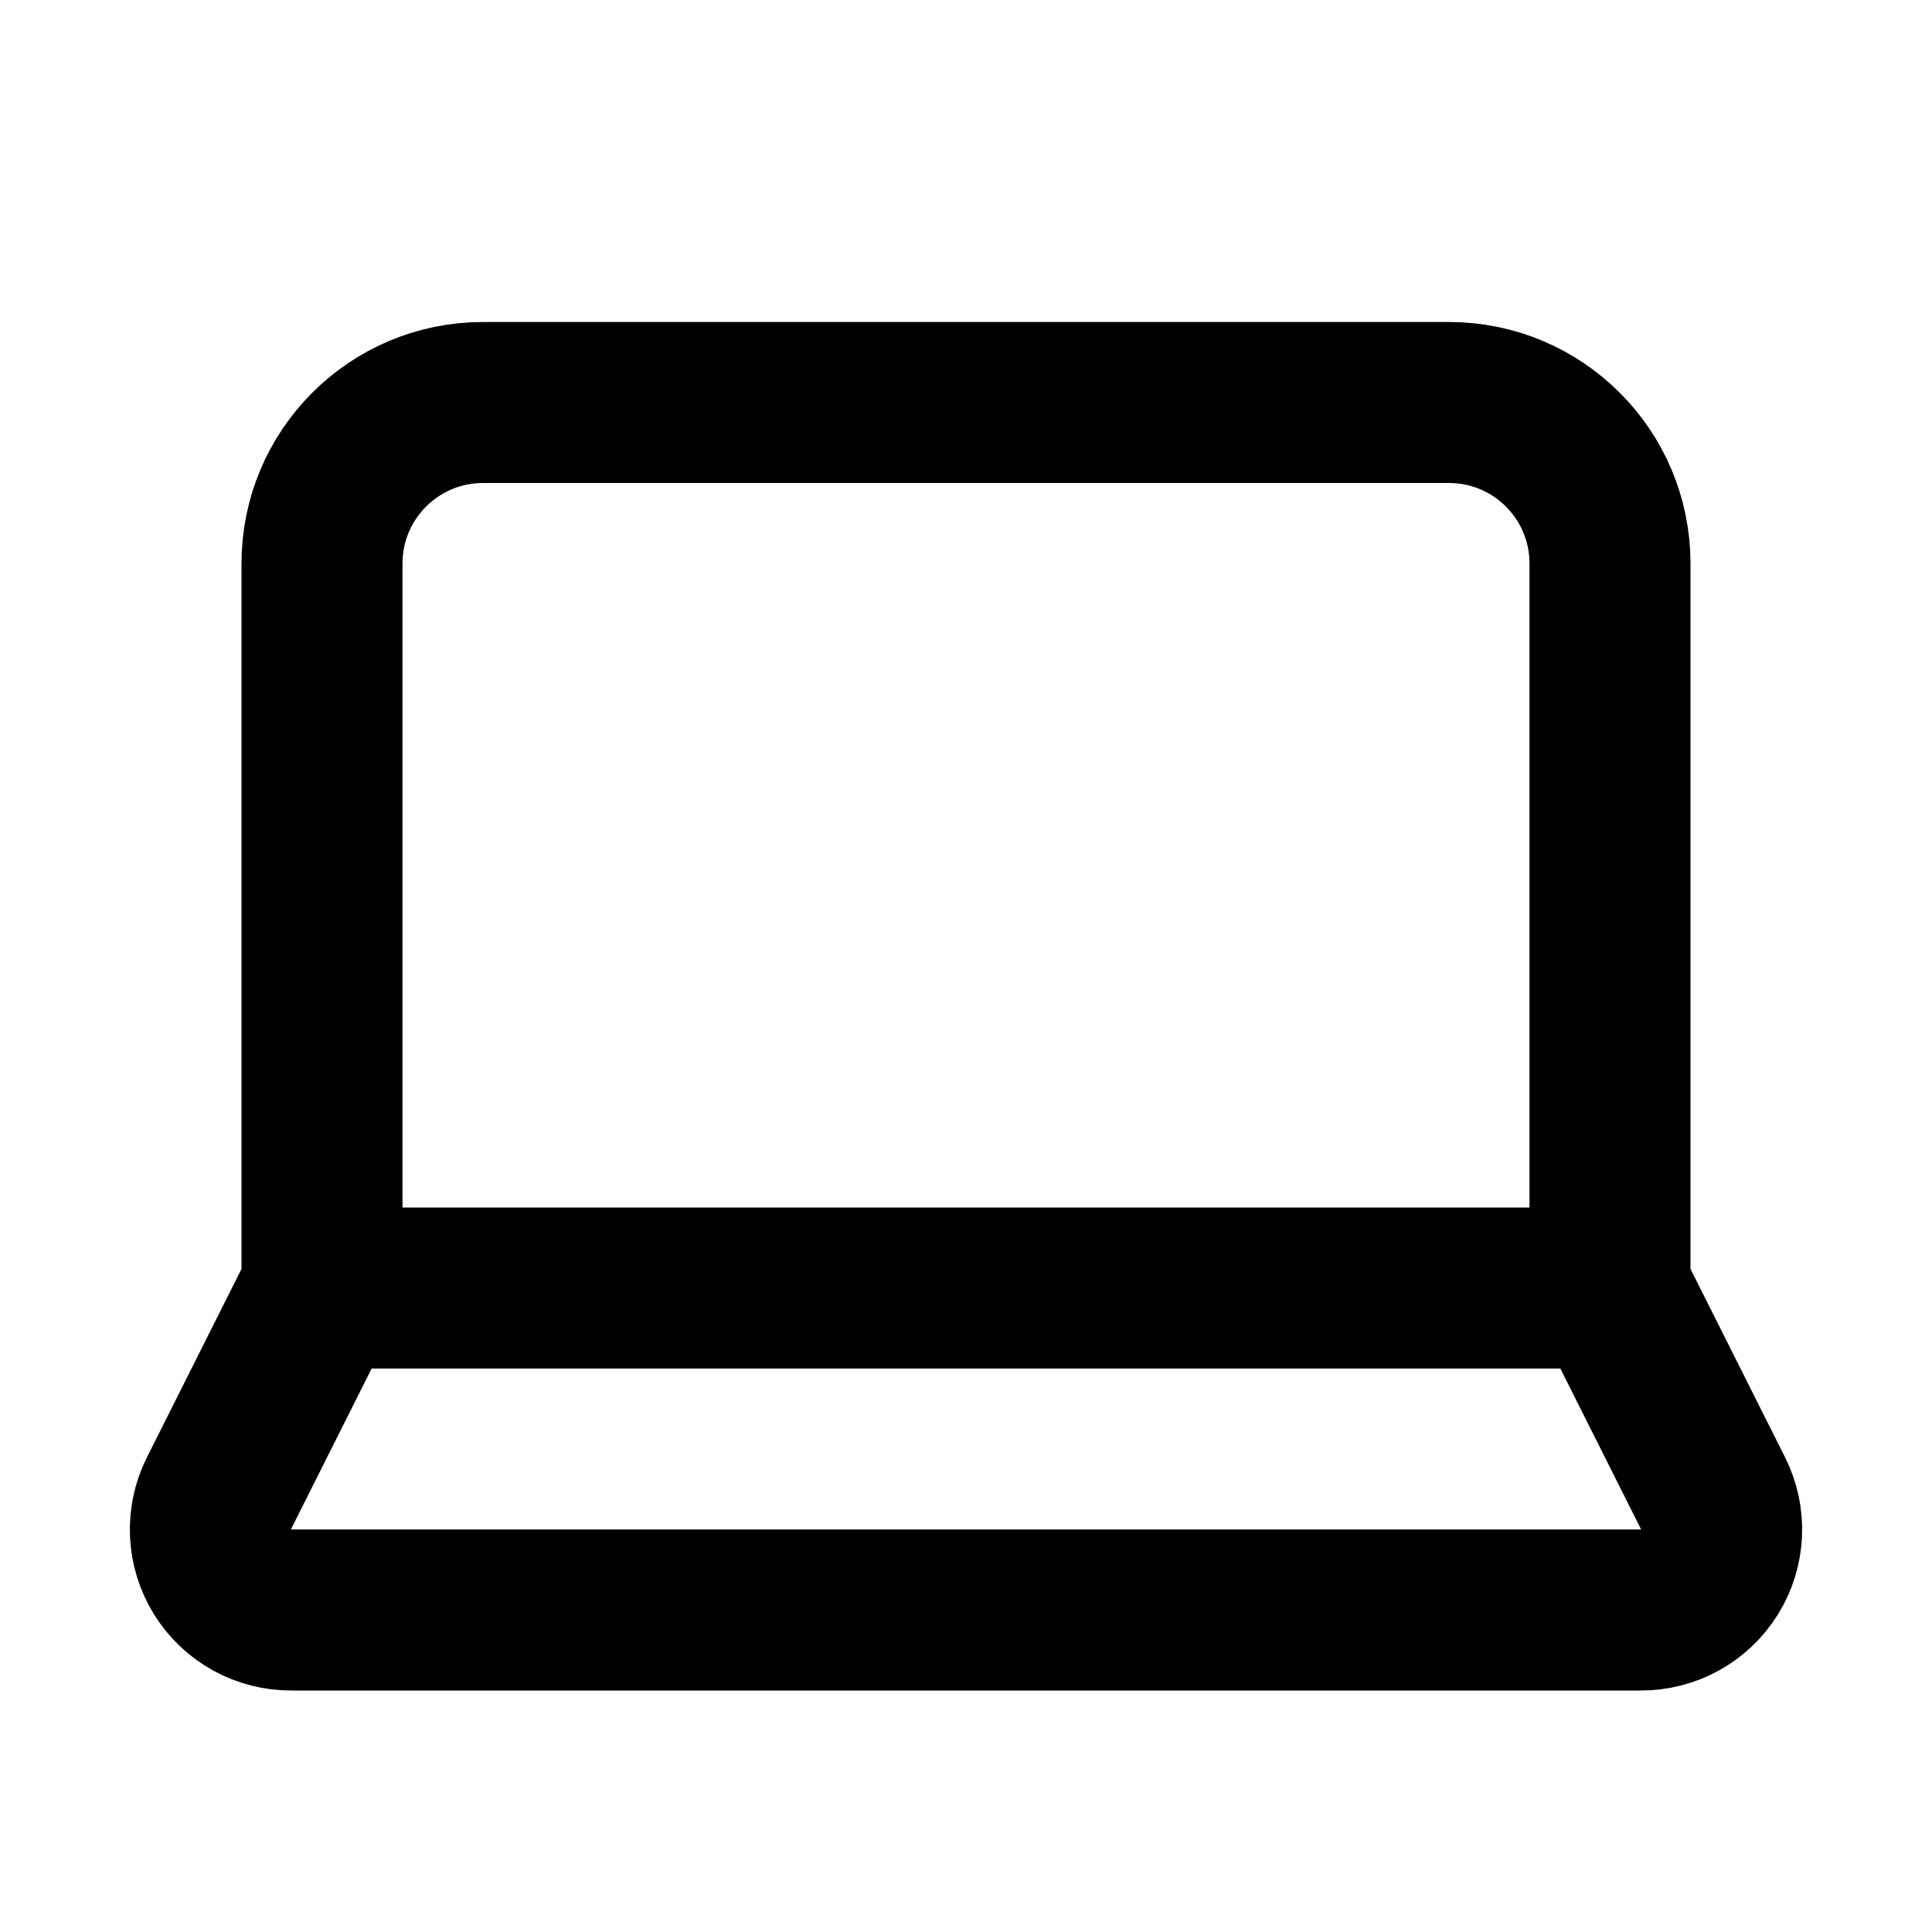
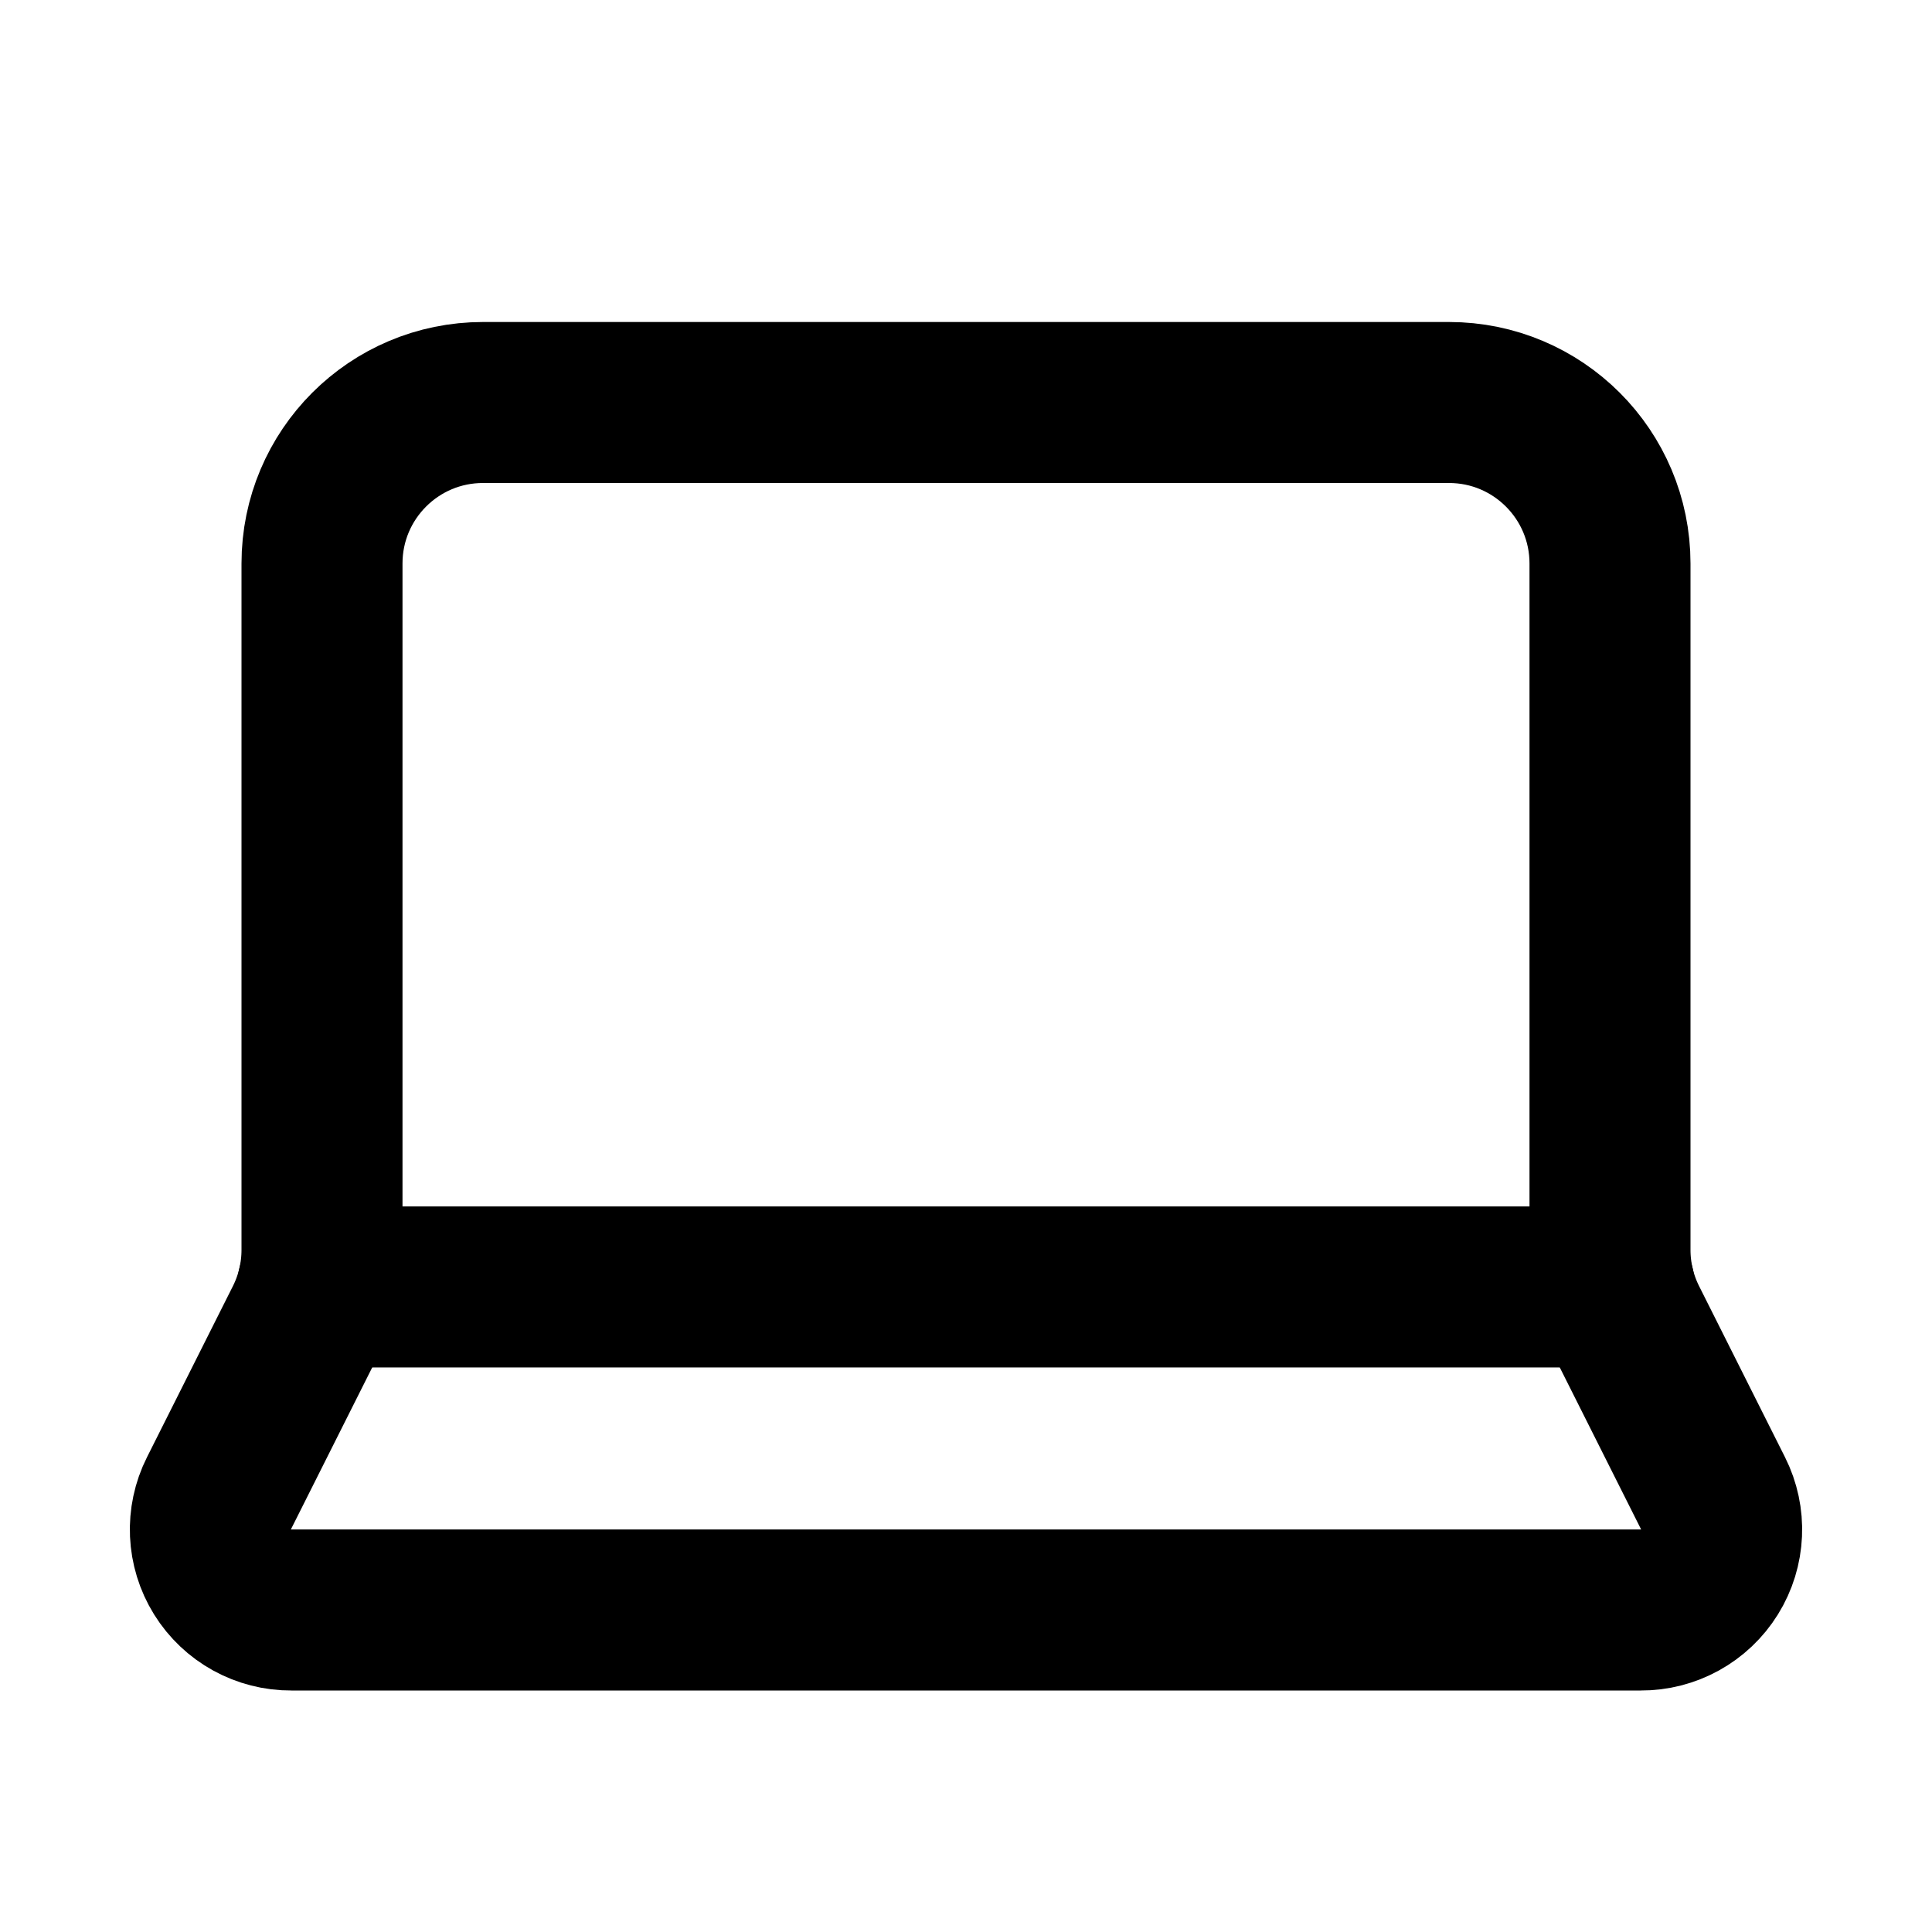
<svg xmlns="http://www.w3.org/2000/svg" viewBox="0 0 24 24" fill="none" stroke="currentColor" stroke-width="2" stroke-linecap="round" stroke-linejoin="round">
-   <path d="M20 16V7a2 2 0 0 0-2-2H6a2 2 0 0 0-2 2v9m16 0H4m16 0 1.28 2.55a1 1 0 0 1-.9 1.45H3.62a1 1 0 0 1-.9-1.45L4 16" />
+   <path d="M18 5a2 2 0 0 1 2 2v8.526a2 2 0 0 0 .212.897l1.068 2.127a1 1 0 0 1-.9 1.45H3.62a1 1 0 0 1-.9-1.45l1.068-2.127A2 2 0 0 0 4 15.526V7a2 2 0 0 1 2-2z" />
+   <path d="M20.054 15.987H3.946" />
</svg>
